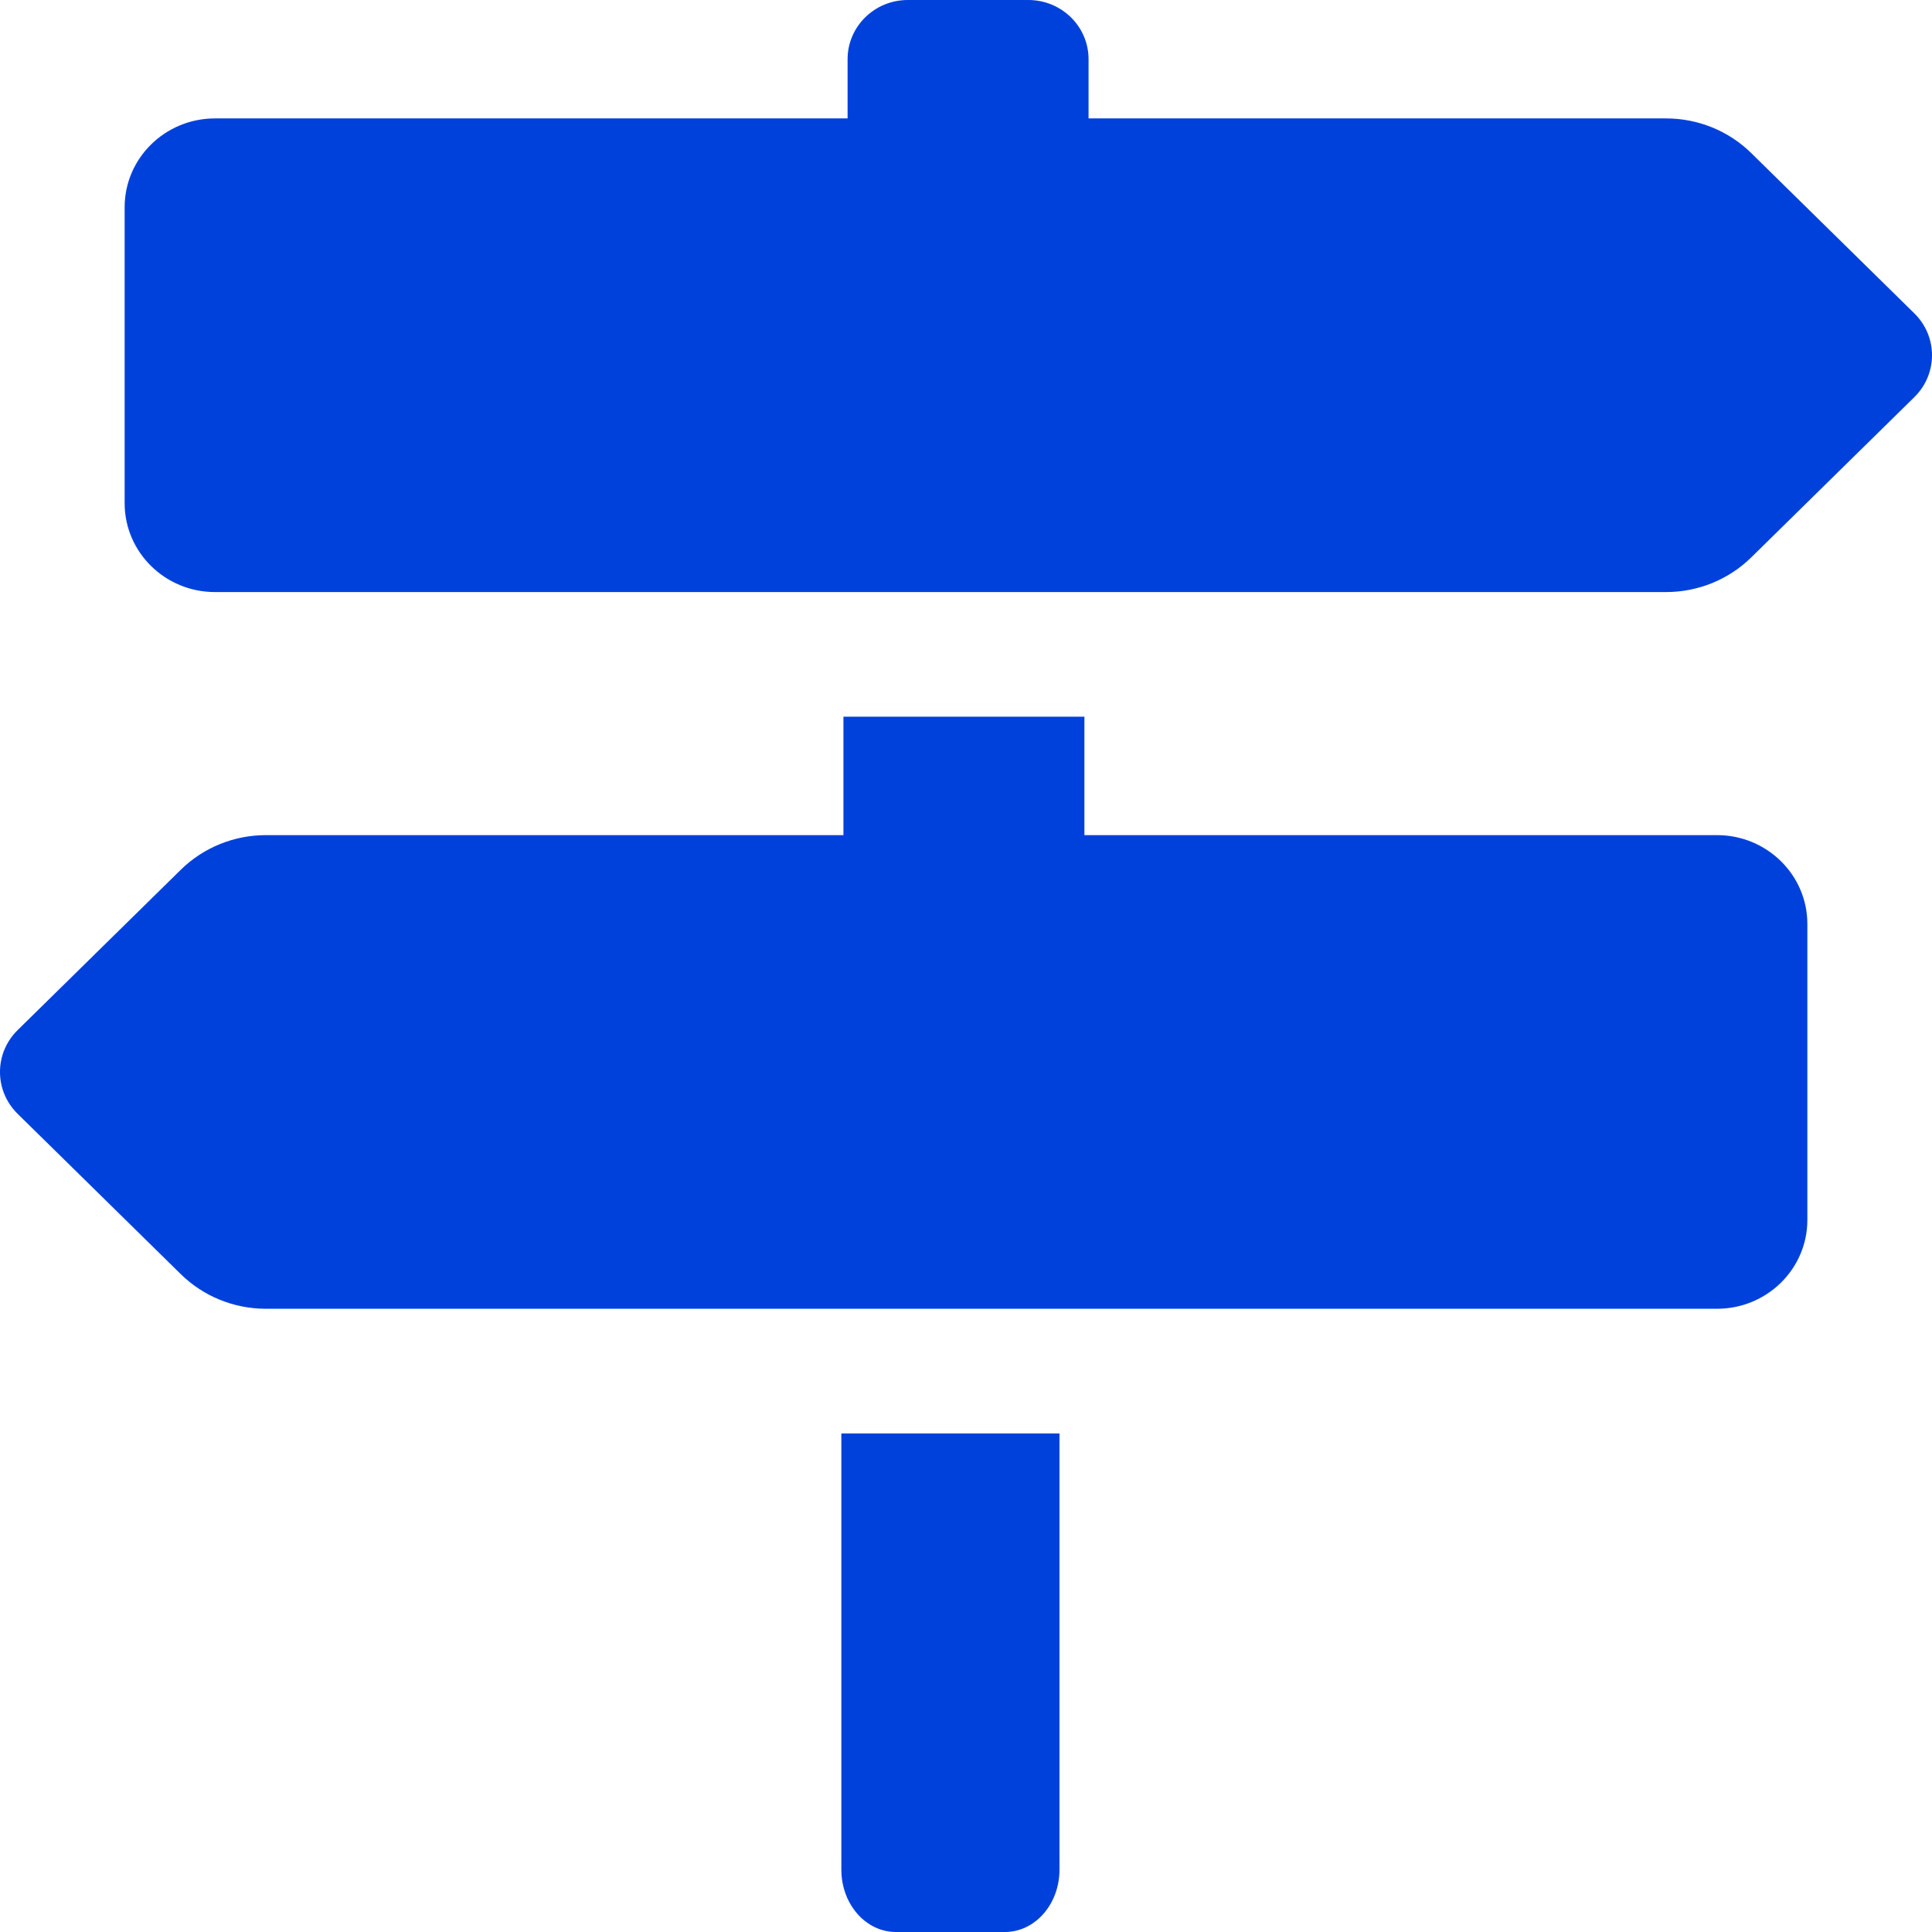
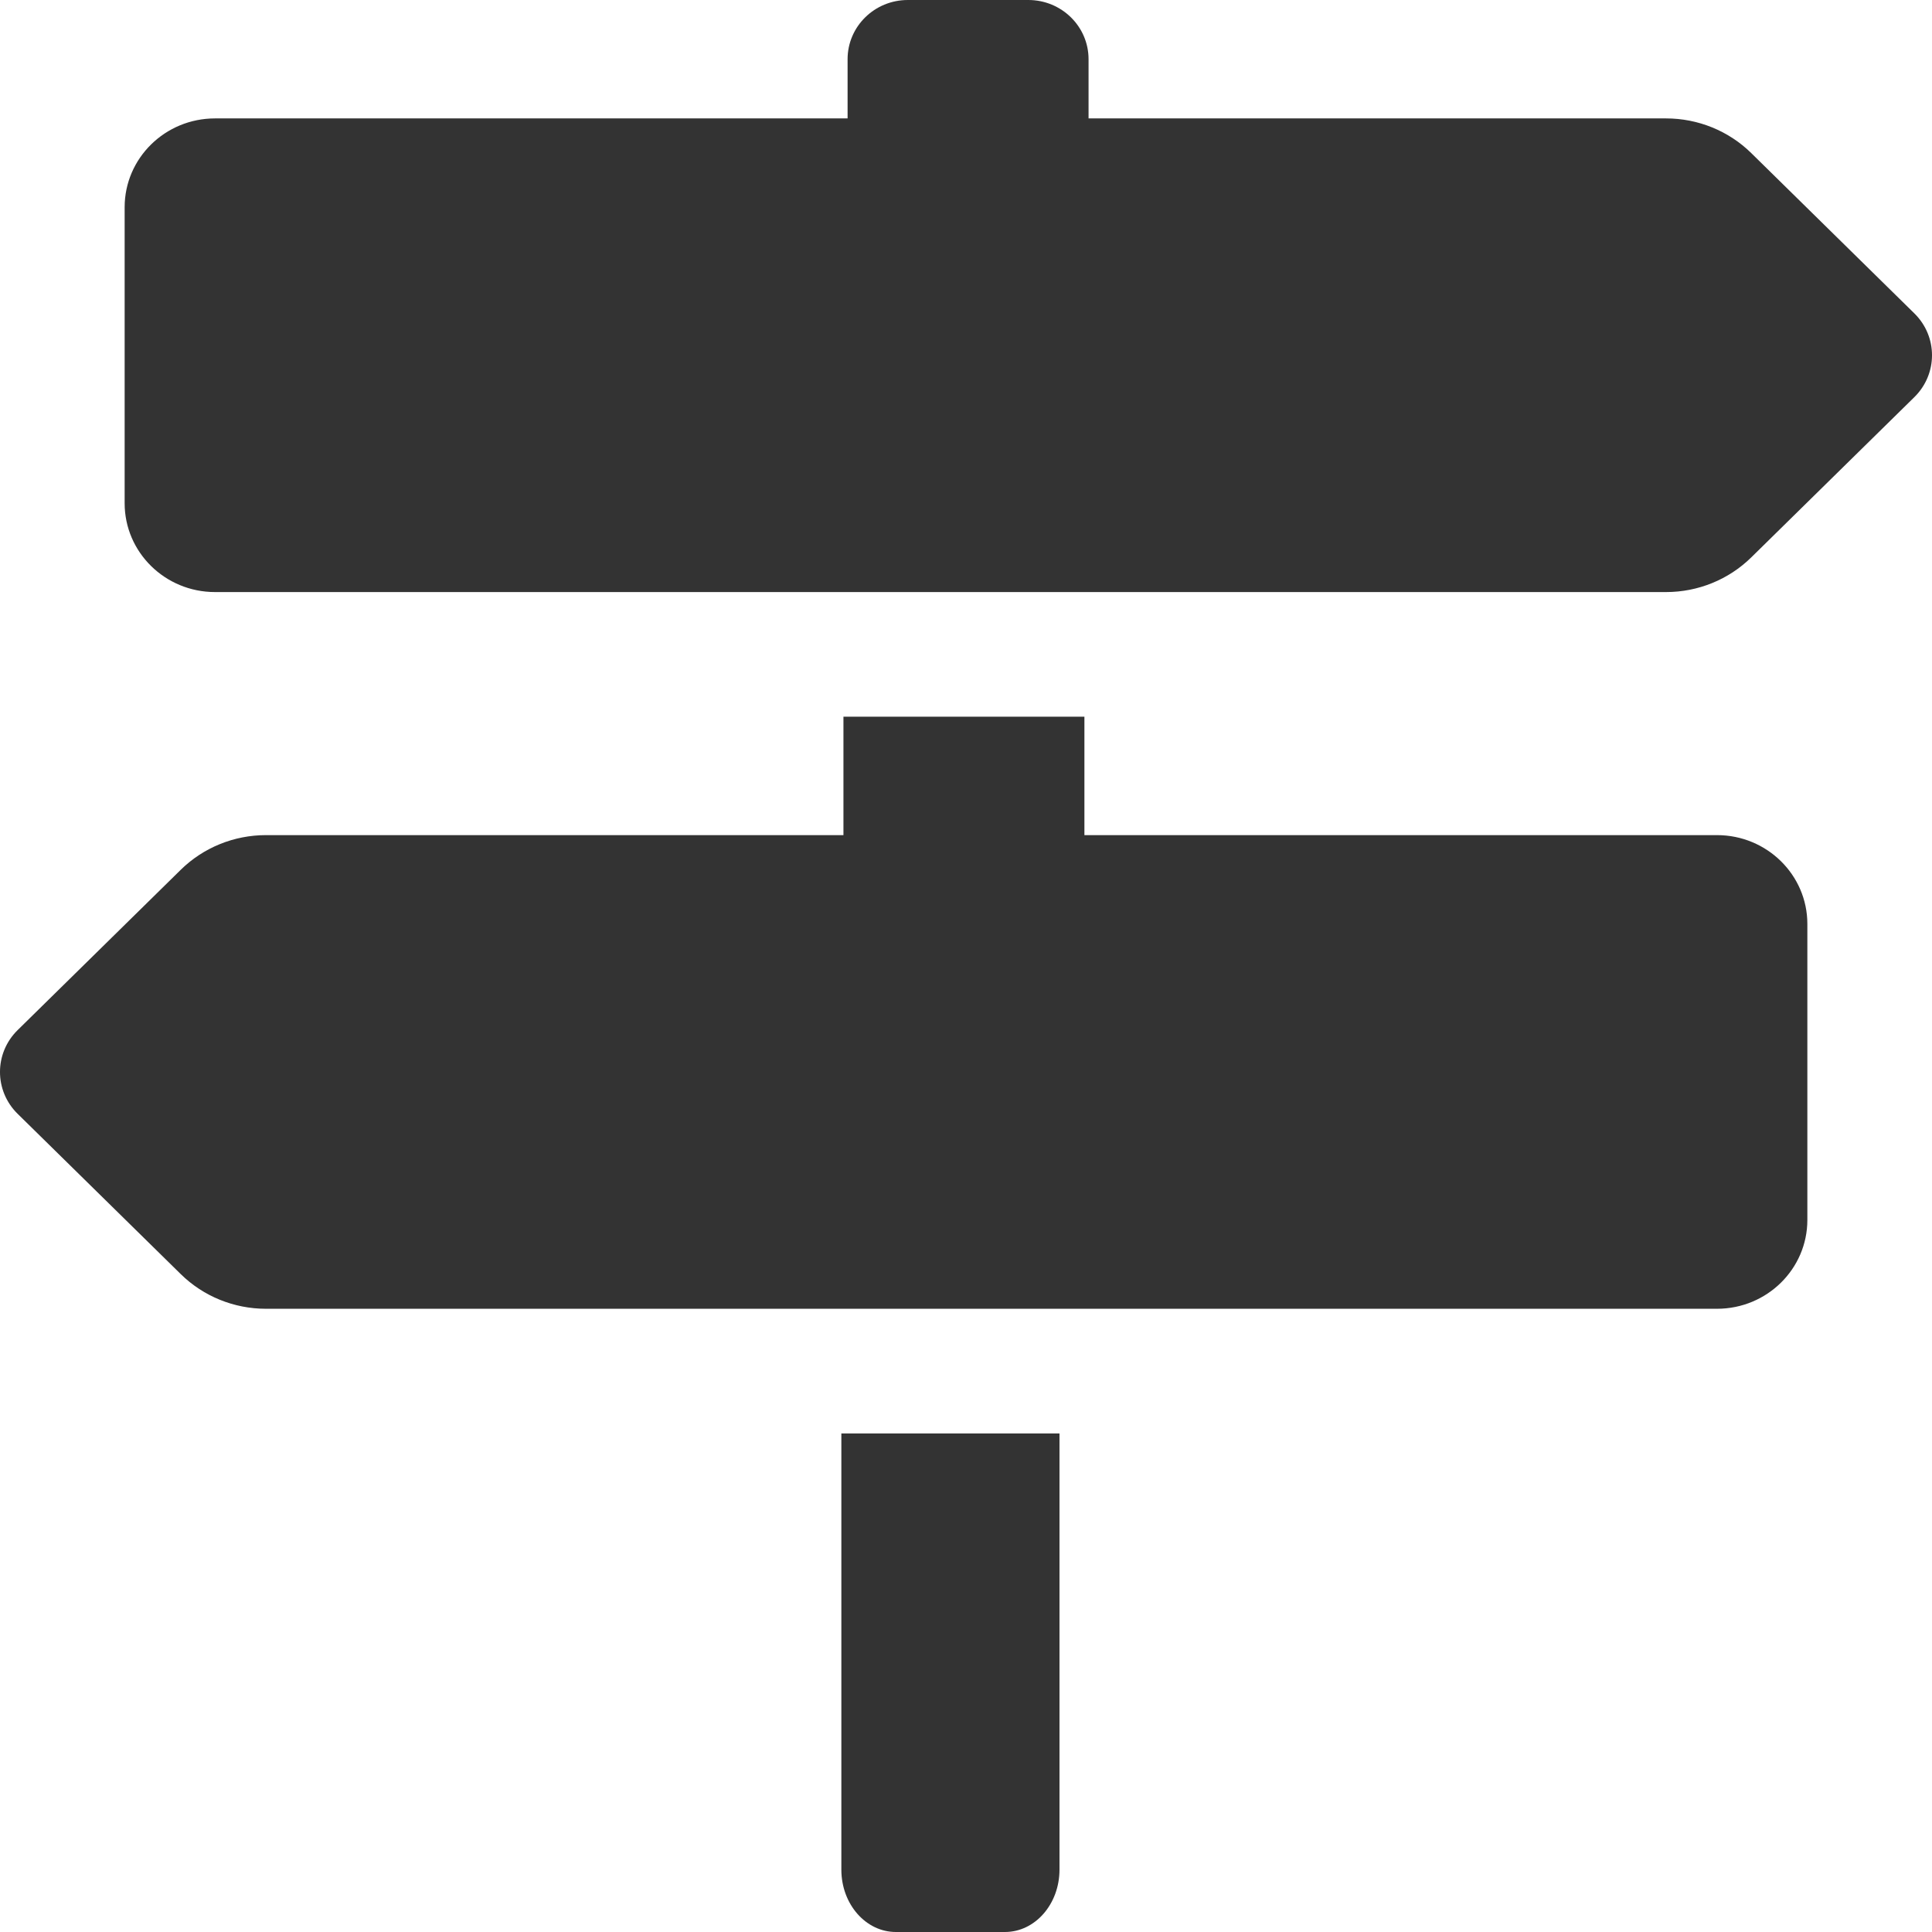
<svg xmlns="http://www.w3.org/2000/svg" width="62px" height="62px" viewBox="0 0 62 62" version="1.1">
  <g id="Desktop" stroke="none" stroke-width="1" fill="none" fill-rule="evenodd">
-     <g id="front" transform="translate(-1005, -870)" fill="#0041DC" fill-rule="nonzero">
+     <g id="front" transform="translate(-1005, -870)" fill="#333333" fill-rule="nonzero">
      <g id="features" transform="translate(250, 784)">
        <g id="map-signs-solid" transform="translate(755, 86)">
          <path d="M61.434,10.057 L56.2,4.913 C55.475,4.2 54.492,3.8 53.466,3.8 L34.933,3.8 L34.933,1.9 C34.933,0.85 34.068,0 33,0 L29.133,0 C28.065,0 27.2,0.85 27.2,1.9 L27.2,3.8 L6.9,3.8 C5.299,3.8 4,5.077 4,6.65 L4,16.15 C4,17.723 5.299,19 6.9,19 L53.466,19 C54.492,19 55.474,18.6 56.2,17.887 L61.434,12.744 C62.189,12.001 62.189,10.799 61.434,10.057 Z M27,60 C27,61.105 27.783,62 28.75,62 L32.25,62 C33.217,62 34,61.105 34,60 L34,46 L27,46 L27,60 Z M55.1,26.8 L34.8,26.8 L34.8,23 L27.067,23 L27.067,26.8 L8.534,26.8 C7.508,26.8 6.526,27.2 5.8,27.913 L0.566,33.057 C-0.189,33.799 -0.189,35.002 0.566,35.744 L5.8,40.887 C6.525,41.6 7.508,42 8.534,42 L55.1,42 C56.701,42 58,40.723 58,39.15 L58,29.65 C58,28.077 56.701,26.8 55.1,26.8 Z" id="map" />
        </g>
      </g>
    </g>
  </g>
</svg>
